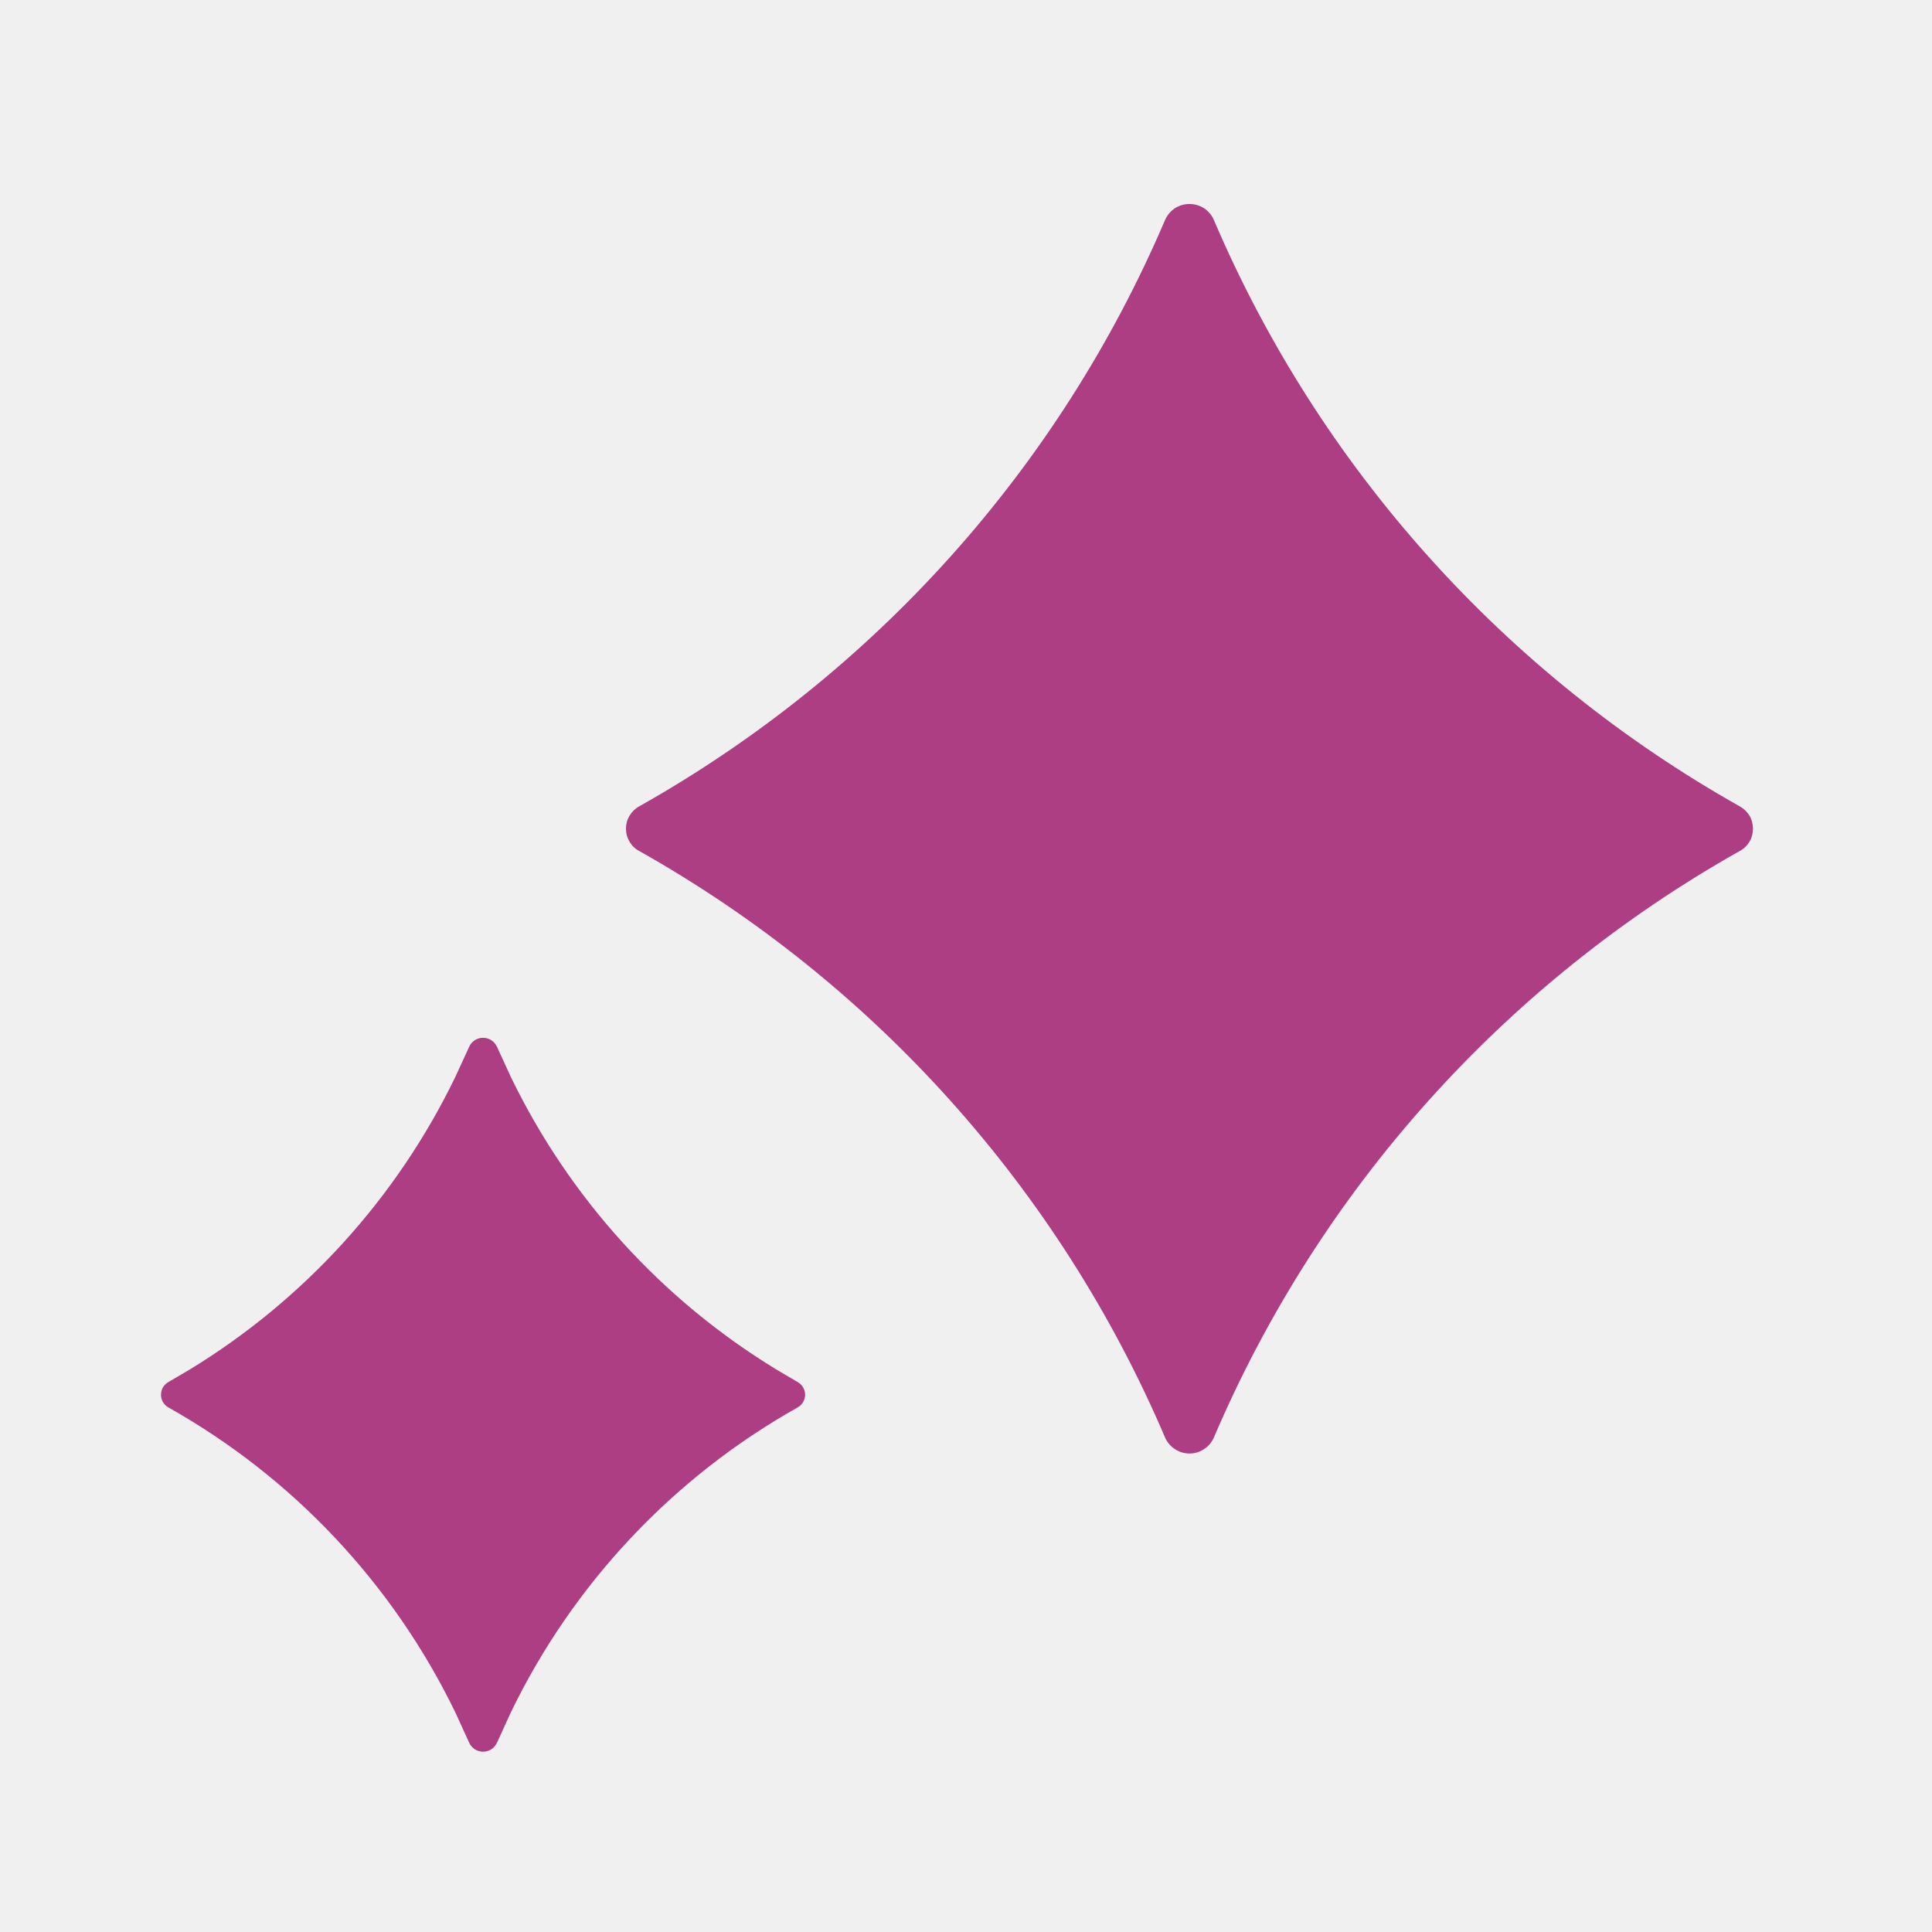
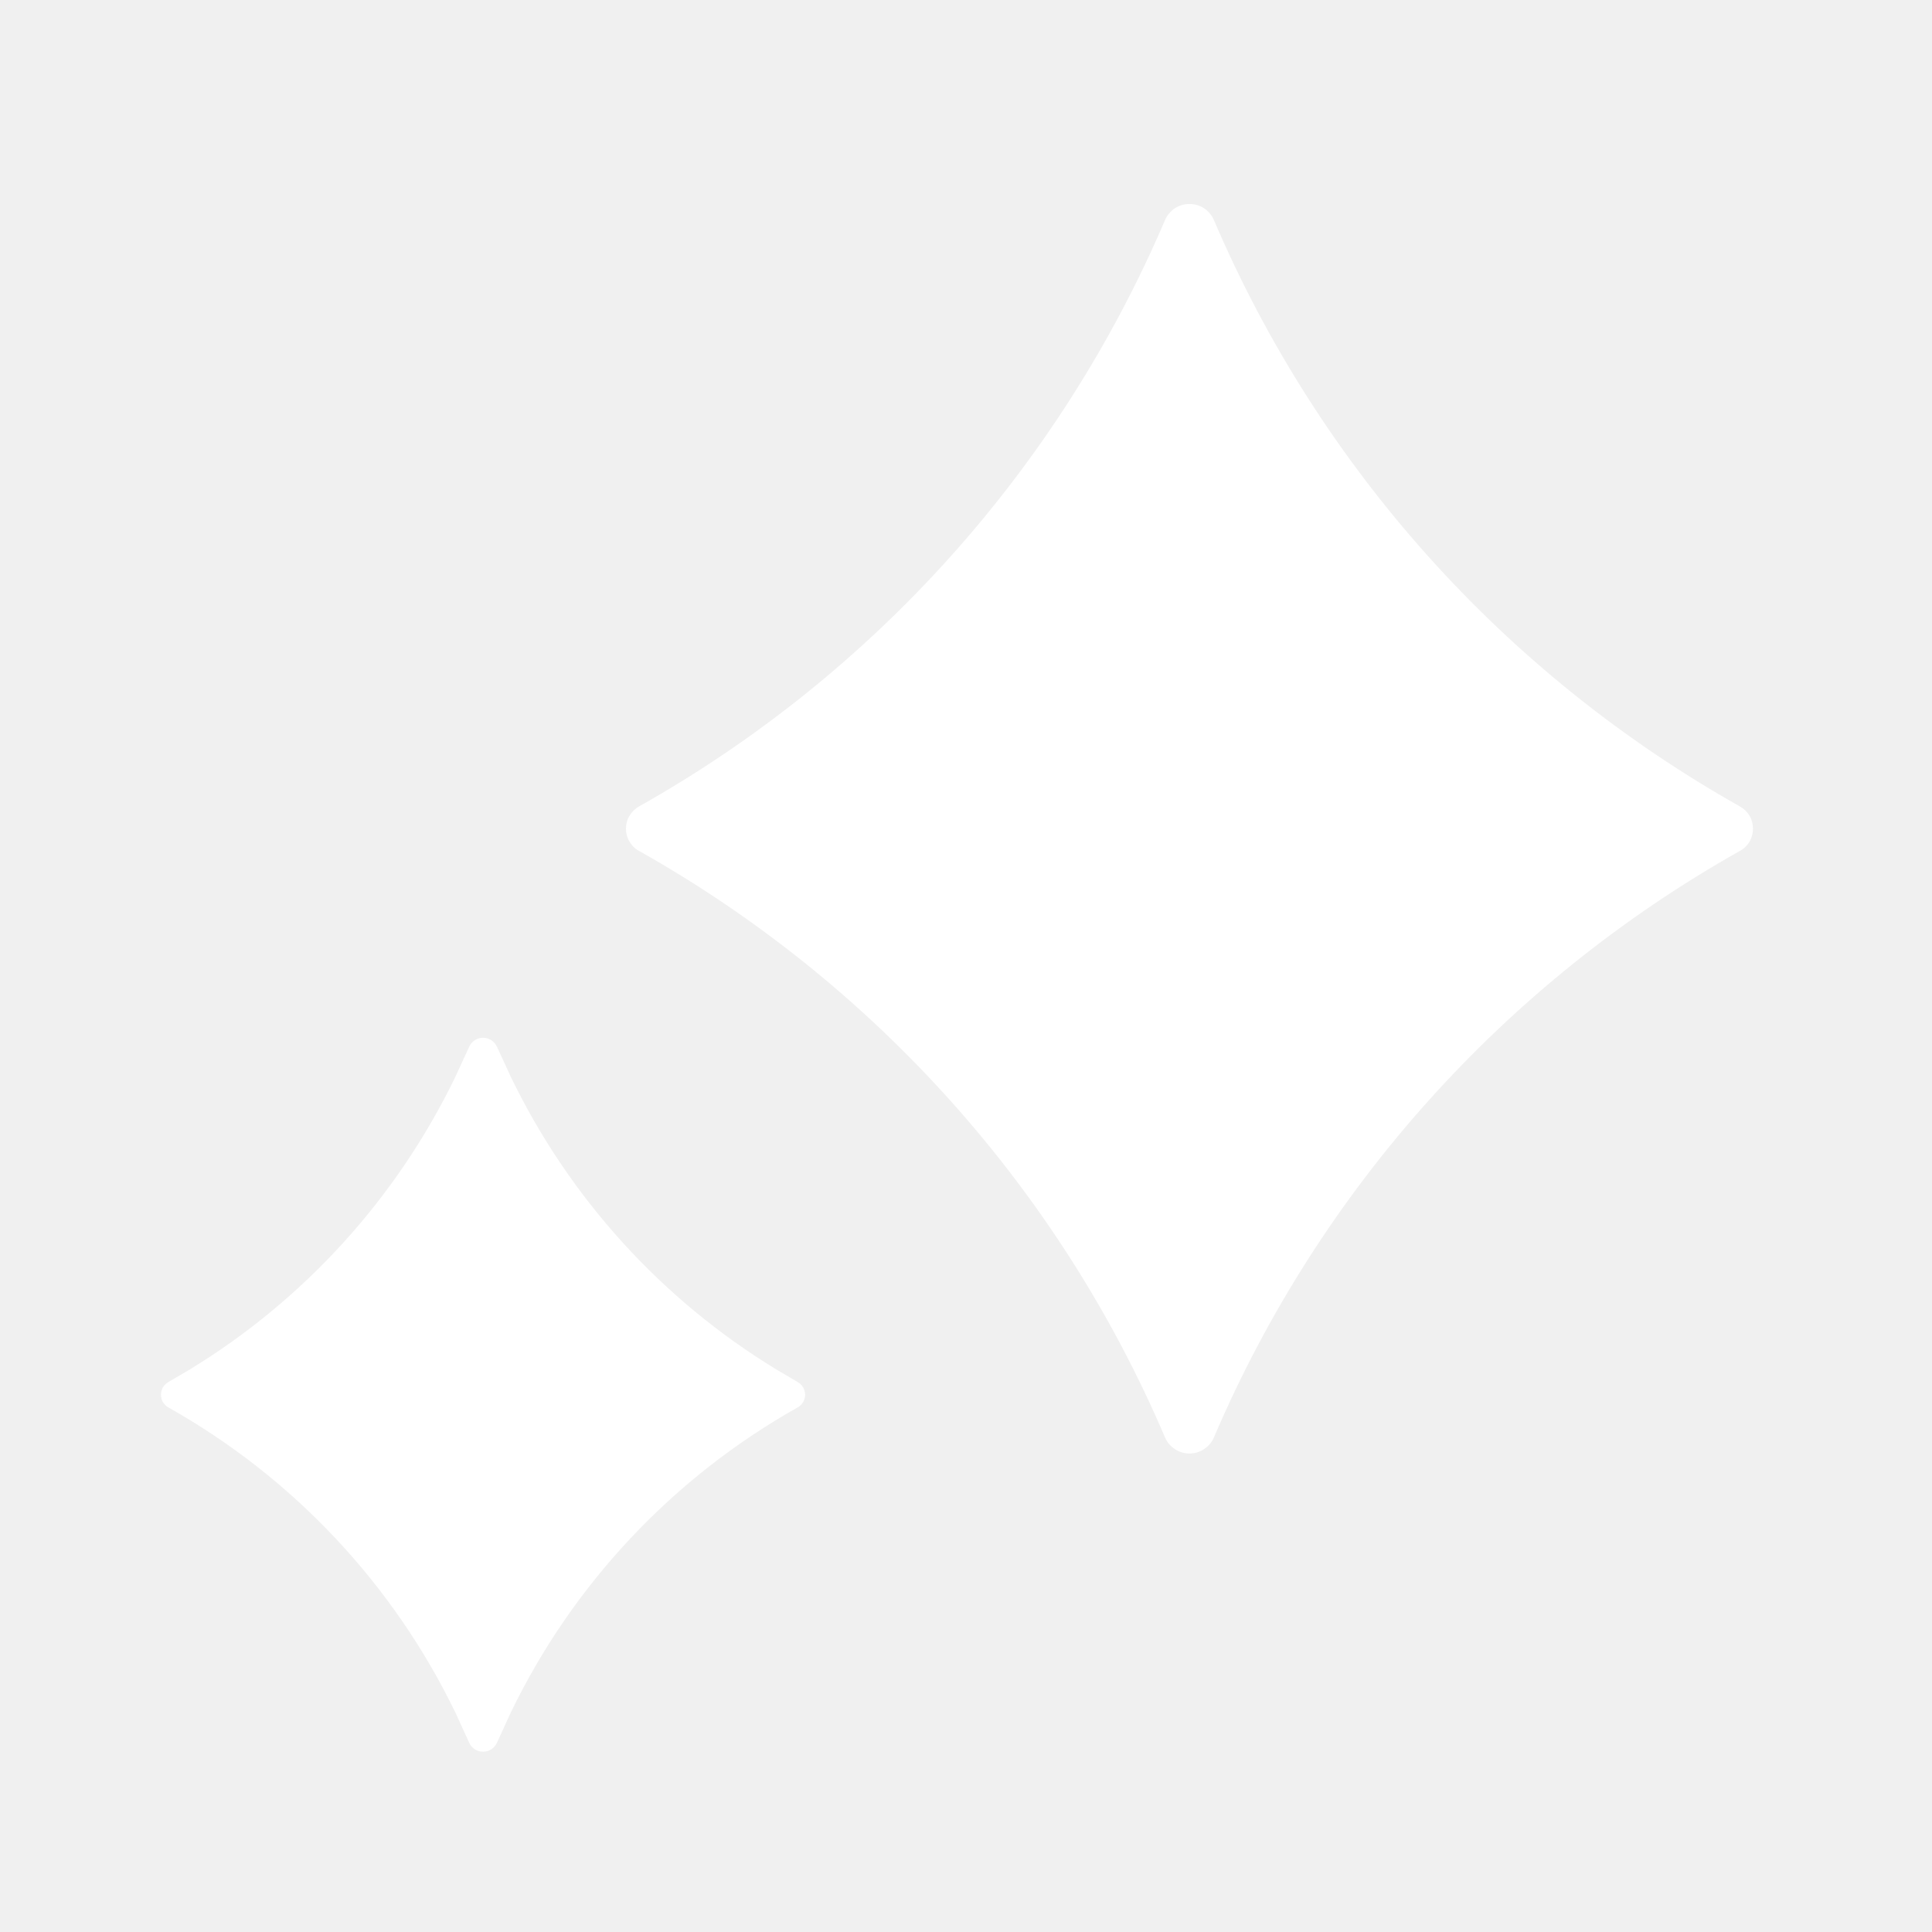
<svg xmlns="http://www.w3.org/2000/svg" width="12" height="12" viewBox="0 0 12 12" fill="none">
-   <path d="M3.087 6.502L3.172 6.687C3.536 7.44 4.108 8.071 4.822 8.506L4.954 8.584C4.968 8.592 4.98 8.603 4.988 8.617C4.996 8.631 5.001 8.647 5.001 8.663C5.001 8.679 4.996 8.695 4.988 8.709C4.98 8.723 4.968 8.734 4.954 8.742C4.18 9.177 3.558 9.839 3.172 10.638L3.087 10.824C3.079 10.841 3.067 10.855 3.052 10.865C3.036 10.875 3.019 10.88 3 10.88C2.982 10.88 2.964 10.875 2.949 10.865C2.934 10.855 2.921 10.841 2.914 10.824L2.829 10.638C2.442 9.839 1.82 9.177 1.046 8.742C1.032 8.734 1.021 8.723 1.012 8.709C1.004 8.695 1 8.679 1 8.663C1 8.647 1.004 8.631 1.012 8.617C1.021 8.603 1.032 8.592 1.046 8.584L1.179 8.506C1.892 8.071 2.465 7.44 2.829 6.687L2.914 6.502C2.921 6.485 2.934 6.471 2.949 6.461C2.964 6.451 2.982 6.446 3 6.446C3.019 6.446 3.036 6.451 3.052 6.461C3.067 6.471 3.079 6.485 3.087 6.502ZM7.539 1.365C8.197 2.906 9.346 4.187 10.807 5.009C10.832 5.023 10.852 5.043 10.867 5.067C10.881 5.091 10.888 5.119 10.888 5.147C10.888 5.175 10.881 5.203 10.867 5.227C10.852 5.252 10.832 5.272 10.807 5.285C9.346 6.107 8.197 7.388 7.539 8.93C7.526 8.959 7.505 8.984 7.478 9.001C7.451 9.019 7.42 9.028 7.388 9.028C7.356 9.028 7.325 9.019 7.298 9.001C7.271 8.984 7.25 8.959 7.237 8.93C6.579 7.388 5.43 6.107 3.969 5.285C3.944 5.272 3.924 5.252 3.91 5.227C3.895 5.203 3.888 5.175 3.888 5.147C3.888 5.119 3.895 5.091 3.91 5.067C3.924 5.043 3.944 5.023 3.969 5.009C5.43 4.187 6.579 2.906 7.237 1.365C7.25 1.336 7.271 1.311 7.298 1.293C7.325 1.276 7.356 1.267 7.388 1.267C7.42 1.267 7.451 1.276 7.478 1.293C7.505 1.311 7.526 1.336 7.539 1.365Z" fill="#AD3E83" />
+   <path d="M3.087 6.502L3.172 6.687C3.536 7.44 4.108 8.071 4.822 8.506L4.954 8.584C4.968 8.592 4.98 8.603 4.988 8.617C4.996 8.631 5.001 8.647 5.001 8.663C5.001 8.679 4.996 8.695 4.988 8.709C4.98 8.723 4.968 8.734 4.954 8.742C4.18 9.177 3.558 9.839 3.172 10.638L3.087 10.824C3.079 10.841 3.067 10.855 3.052 10.865C3.036 10.875 3.019 10.88 3 10.88C2.982 10.88 2.964 10.875 2.949 10.865C2.934 10.855 2.921 10.841 2.914 10.824L2.829 10.638C2.442 9.839 1.82 9.177 1.046 8.742C1.032 8.734 1.021 8.723 1.012 8.709C1.004 8.695 1 8.679 1 8.663C1 8.647 1.004 8.631 1.012 8.617C1.021 8.603 1.032 8.592 1.046 8.584L1.179 8.506C1.892 8.071 2.465 7.44 2.829 6.687L2.914 6.502C2.921 6.485 2.934 6.471 2.949 6.461C2.964 6.451 2.982 6.446 3 6.446C3.019 6.446 3.036 6.451 3.052 6.461C3.067 6.471 3.079 6.485 3.087 6.502ZM7.539 1.365C8.197 2.906 9.346 4.187 10.807 5.009C10.832 5.023 10.852 5.043 10.867 5.067C10.881 5.091 10.888 5.119 10.888 5.147C10.888 5.175 10.881 5.203 10.867 5.227C10.852 5.252 10.832 5.272 10.807 5.285C9.346 6.107 8.197 7.388 7.539 8.93C7.526 8.959 7.505 8.984 7.478 9.001C7.451 9.019 7.42 9.028 7.388 9.028C7.356 9.028 7.325 9.019 7.298 9.001C7.271 8.984 7.25 8.959 7.237 8.93C6.579 7.388 5.43 6.107 3.969 5.285C3.944 5.272 3.924 5.252 3.91 5.227C3.895 5.203 3.888 5.175 3.888 5.147C3.888 5.119 3.895 5.091 3.91 5.067C3.924 5.043 3.944 5.023 3.969 5.009C5.43 4.187 6.579 2.906 7.237 1.365C7.25 1.336 7.271 1.311 7.298 1.293C7.325 1.276 7.356 1.267 7.388 1.267C7.42 1.267 7.451 1.276 7.478 1.293C7.505 1.311 7.526 1.336 7.539 1.365Z" fill="#fff" />
</svg>
